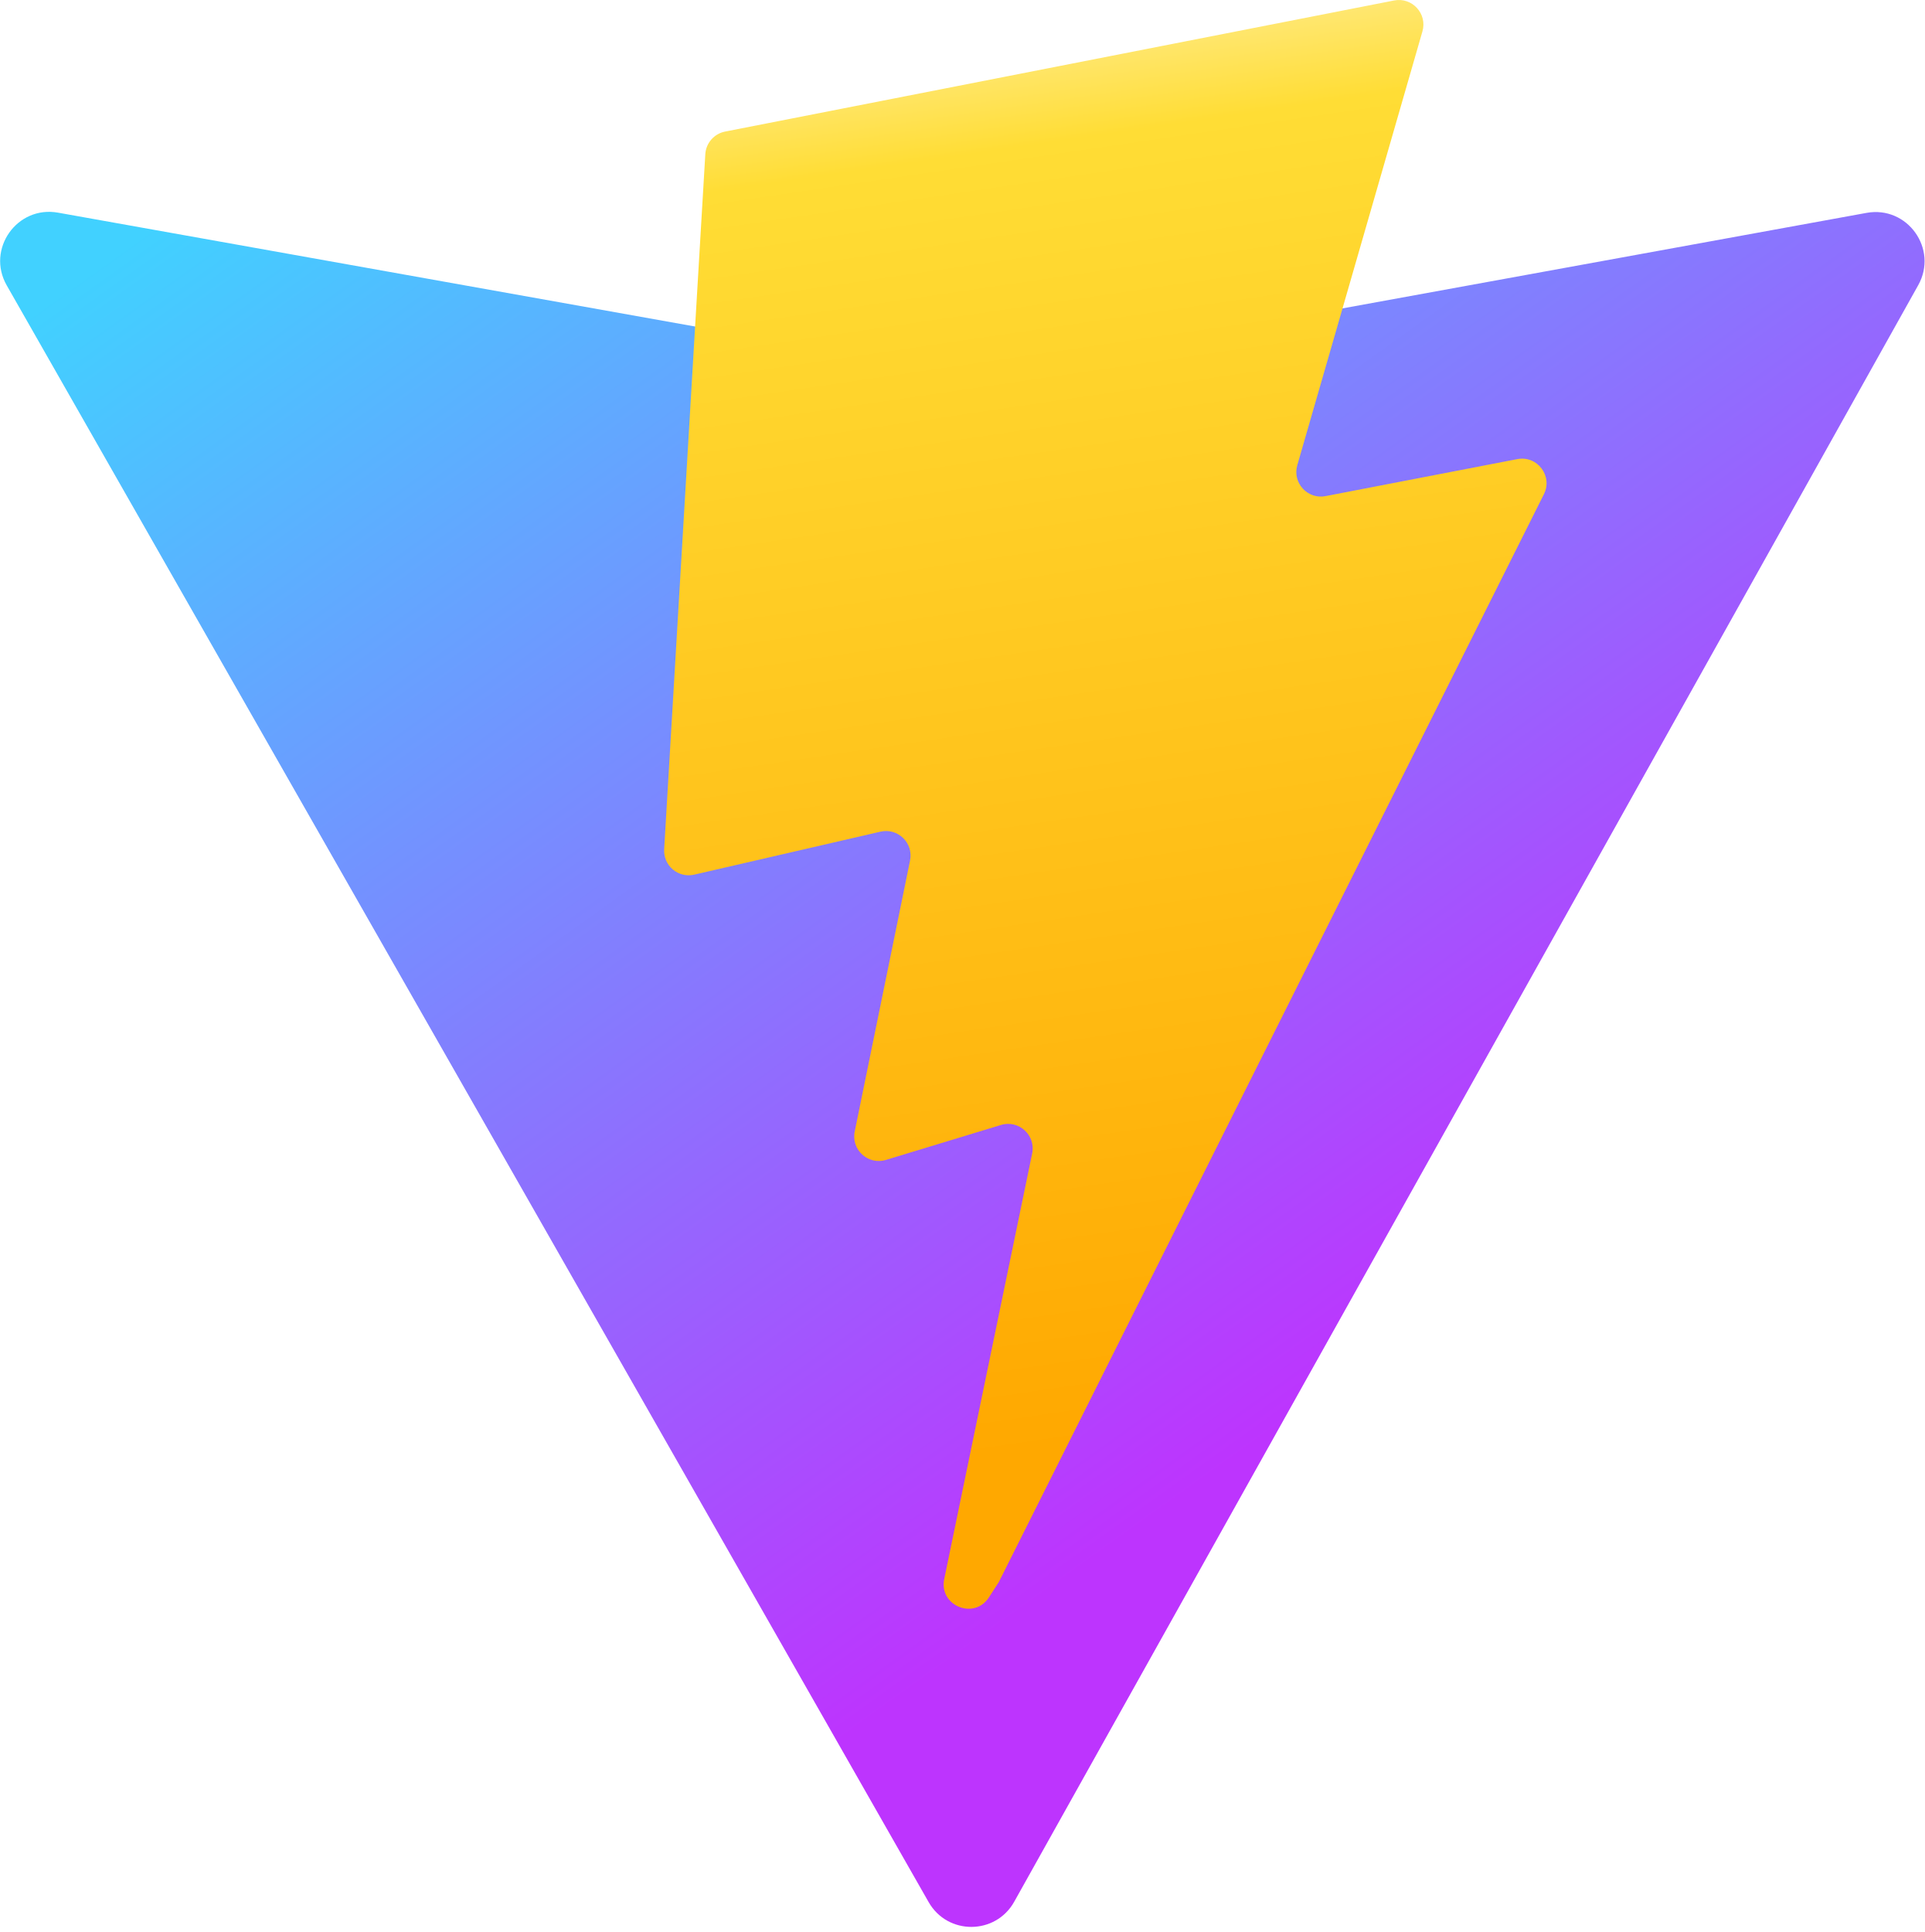
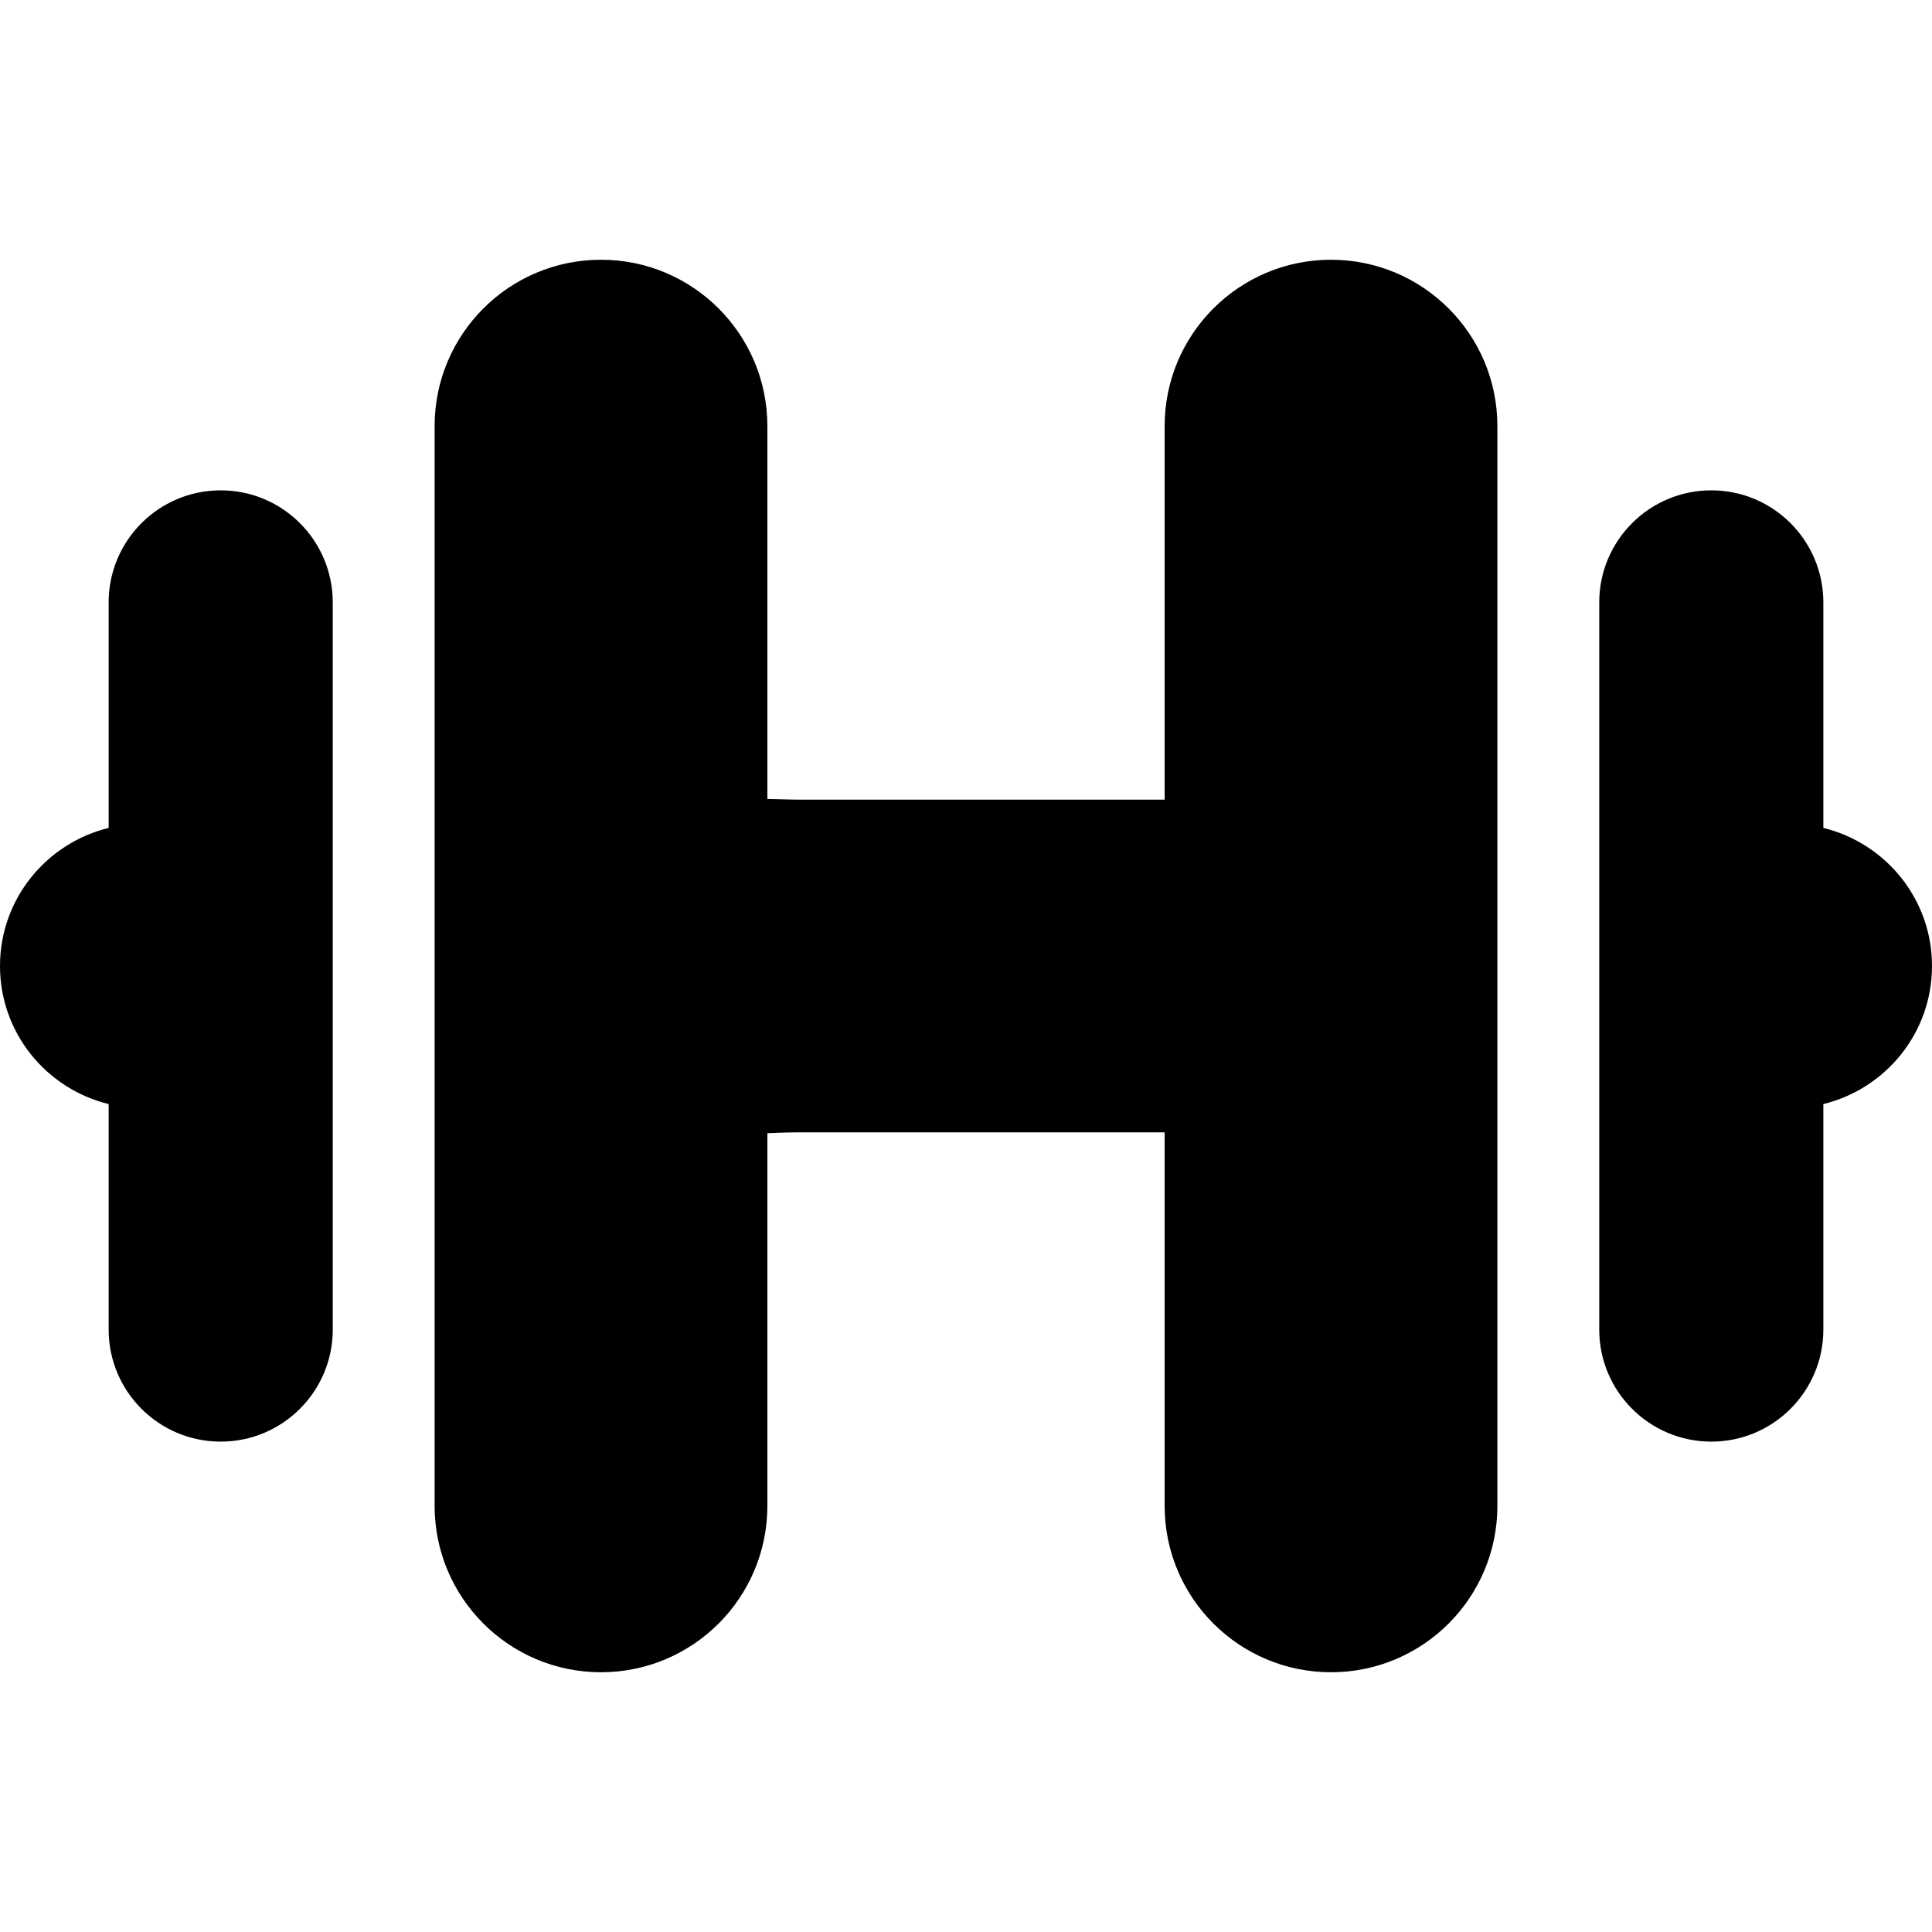
- <svg xmlns="http://www.w3.org/2000/svg" aria-hidden="true" role="img" class="iconify iconify--logos" width="31.88" height="32" preserveAspectRatio="xMidYMid meet" viewBox="0 0 256 257">
-   <defs>
-     <linearGradient id="IconifyId1813088fe1fbc01fb466" x1="-.828%" x2="57.636%" y1="7.652%" y2="78.411%">
-       <stop offset="0%" stop-color="#41D1FF" />
-       <stop offset="100%" stop-color="#BD34FE" />
-     </linearGradient>
-     <linearGradient id="IconifyId1813088fe1fbc01fb467" x1="43.376%" x2="50.316%" y1="2.242%" y2="89.03%">
-       <stop offset="0%" stop-color="#FFEA83" />
-       <stop offset="8.333%" stop-color="#FFDD35" />
-       <stop offset="100%" stop-color="#FFA800" />
-     </linearGradient>
-   </defs>
-   <path fill="url(#IconifyId1813088fe1fbc01fb466)" d="M255.153 37.938L134.897 252.976c-2.483 4.44-8.862 4.466-11.382.048L.875 37.958c-2.746-4.814 1.371-10.646 6.827-9.67l120.385 21.517a6.537 6.537 0 0 0 2.322-.004l117.867-21.483c5.438-.991 9.574 4.796 6.877 9.62Z" />
-   <path fill="url(#IconifyId1813088fe1fbc01fb467)" d="M185.432.063L96.44 17.501a3.268 3.268 0 0 0-2.634 3.014l-5.474 92.456a3.268 3.268 0 0 0 3.997 3.378l24.777-5.718c2.318-.535 4.413 1.507 3.936 3.838l-7.361 36.047c-.495 2.426 1.782 4.5 4.151 3.78l15.304-4.649c2.372-.72 4.652 1.36 4.15 3.788l-11.698 56.621c-.732 3.542 3.979 5.473 5.943 2.437l1.313-2.028l72.516-144.72c1.215-2.423-.88-5.186-3.54-4.672l-25.505 4.922c-2.396.462-4.435-1.77-3.759-4.114l16.646-57.705c.677-2.35-1.37-4.583-3.769-4.113Z" />
+ <svg xmlns="http://www.w3.org/2000/svg" fill="#000000" version="1.1" id="Capa_1" width="800px" height="800px" viewBox="0 0 485.535 485.535" xml:space="preserve">
+   <g>
+     <g id="_x35__13_">
+       <g>
+         <path d="M55.465,123.228c-15.547,0-28.159,12.608-28.159,28.161v56.673C11.653,211.908,0,225.928,0,242.765     c0,16.842,11.652,30.861,27.306,34.707v56.666c0,15.555,12.612,28.16,28.159,28.16c15.546,0,28.16-12.605,28.16-28.16V151.389     C83.625,135.837,71.011,123.228,55.465,123.228z" />
+         <path d="M334.498,65.278c-23.092,0-41.811,18.719-41.811,41.812v93.864h-12.801h-60.585h-19.625l-6.827-0.163V107.09     c0-23.092-18.72-41.812-41.813-41.812c-23.091,0-41.812,18.719-41.812,41.812v271.355c0,23.093,18.721,41.812,41.812,41.812     c23.094,0,41.813-18.719,41.813-41.812v-93.653c0,0,4.501-0.211,6.827-0.211h19.625h60.585h12.801v93.864     c0,23.093,18.719,41.812,41.811,41.812c23.094,0,41.812-18.719,41.812-41.812V107.089     C376.311,83.998,357.592,65.278,334.498,65.278z" />
+         <path d="M458.229,208.062v-56.673c0-15.552-12.613-28.161-28.158-28.161c-15.547,0-28.16,12.608-28.16,28.161v182.749     c0,15.555,12.613,28.16,28.16,28.16c15.545,0,28.158-12.605,28.158-28.16v-56.666c15.654-3.846,27.307-17.865,27.307-34.707     C485.535,225.927,473.883,211.908,458.229,208.062z" />
+       </g>
+     </g>
+   </g>
</svg>
